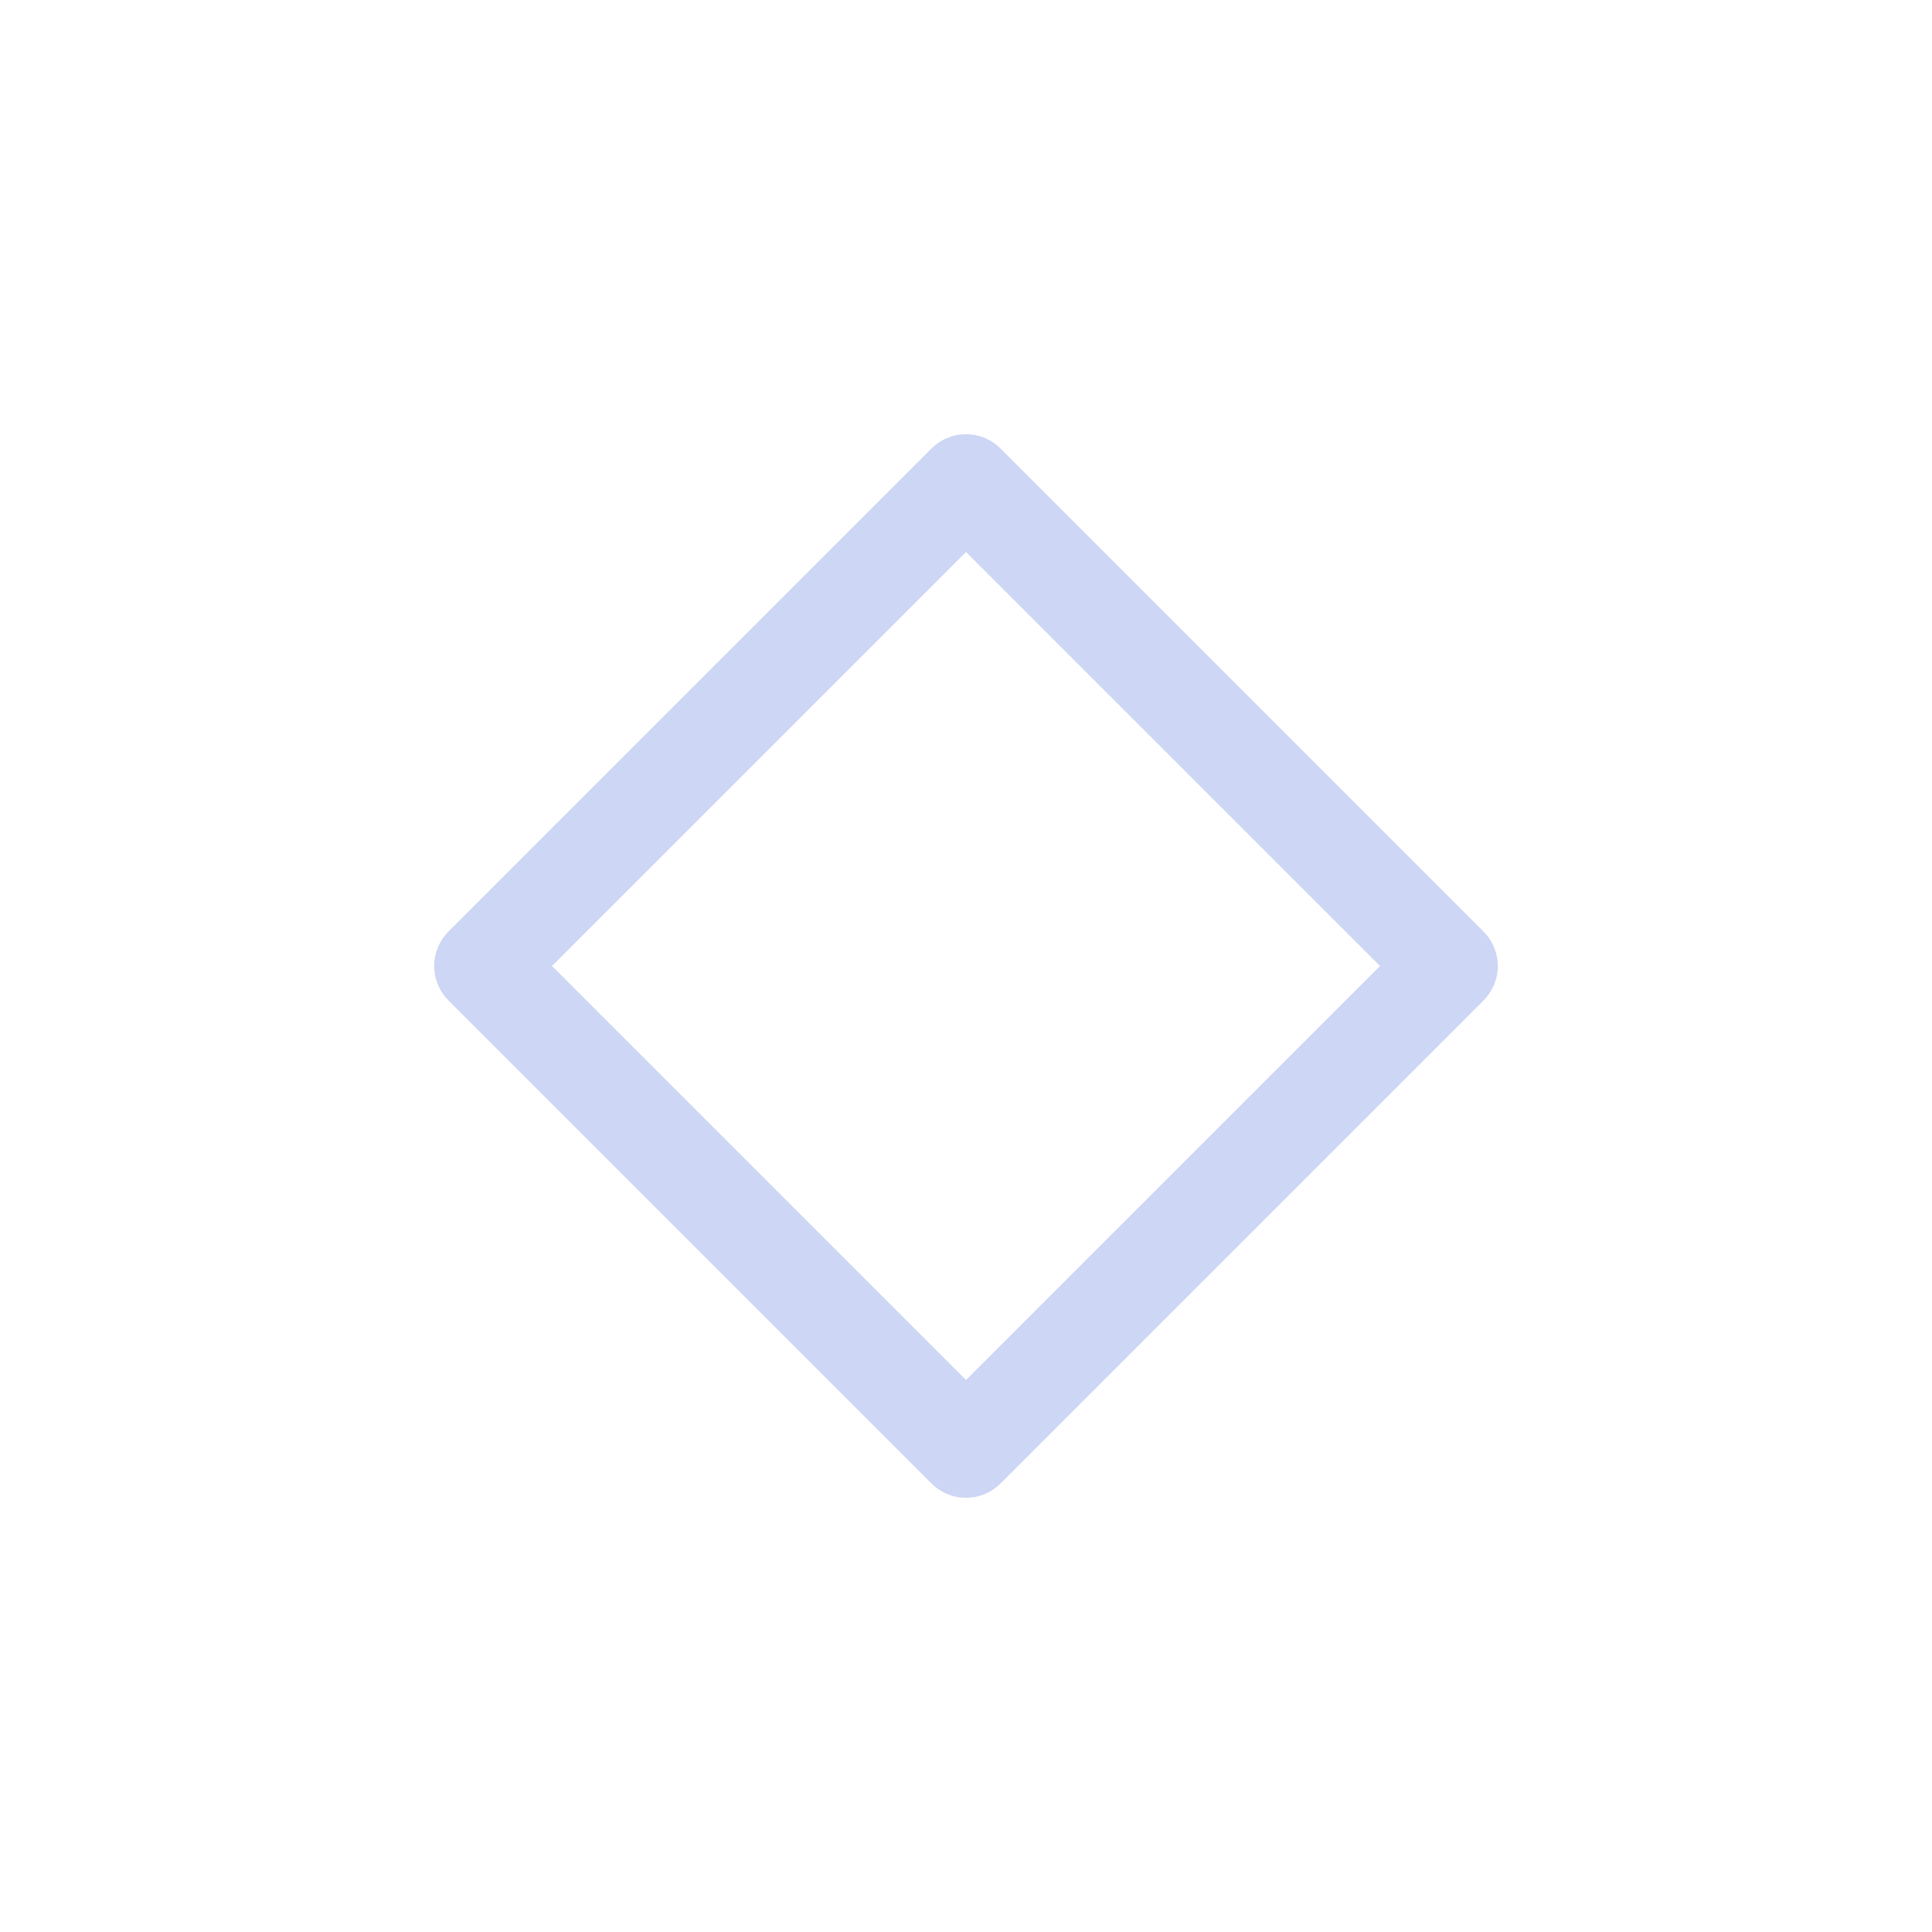
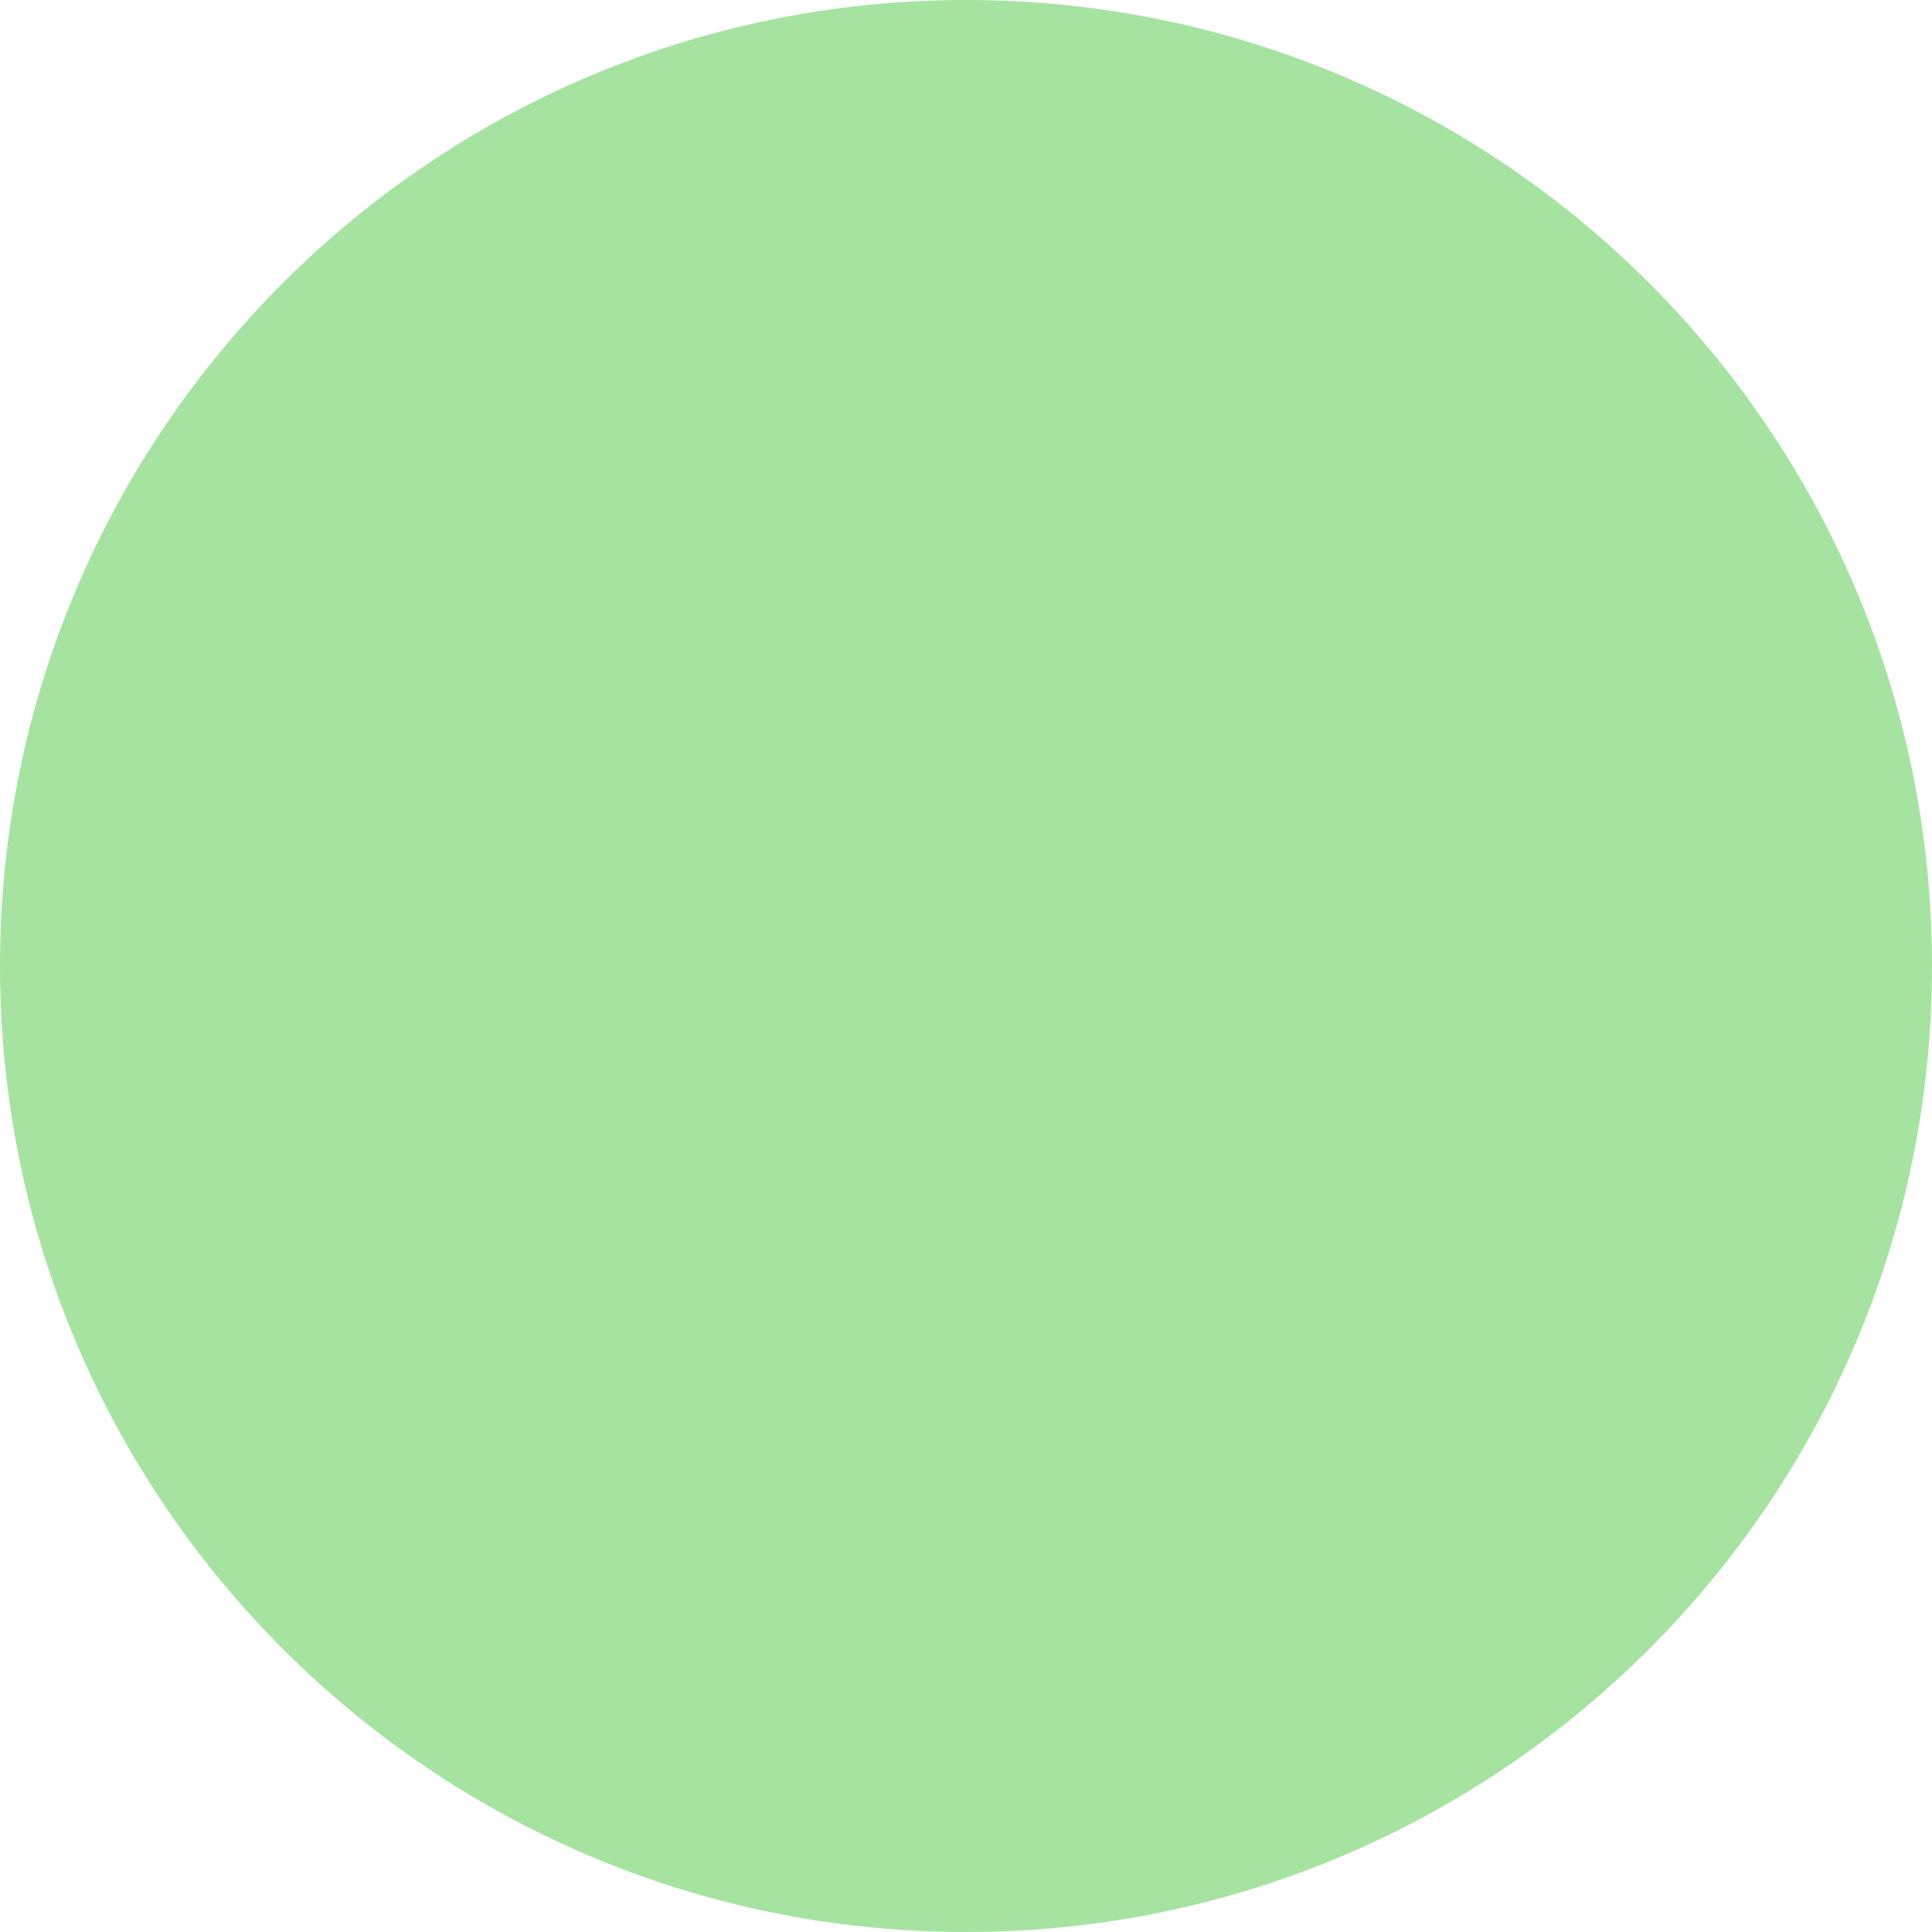
<svg xmlns="http://www.w3.org/2000/svg" viewBox="0 0 50 50" version="1.2" baseProfile="tiny">
  <defs>
</defs>
  <g fill="none" stroke="black" stroke-width="1" fill-rule="evenodd" stroke-linecap="square" stroke-linejoin="bevel">
-     <g fill="none" stroke="#cdd6f4" stroke-opacity="1" stroke-width="1.01" stroke-linecap="round" stroke-linejoin="round" transform="matrix(2.5,0,0,2.5,2.5,2.5)" font-family="SF Pro Text" font-size="10" font-weight="400" font-style="normal">
-       <path vector-effect="none" fill-rule="evenodd" d="M4,9 L9,4 L14,9 L9,14 L4,9" />
+     <g fill="#a6e3a1" fill-opacity="1" stroke="none" transform="matrix(0.714286,0,0,0.714286,-17.8571,-798.943)" font-family="SF Pro Text" font-size="10" font-weight="400" font-style="normal">
+       <circle cx="60" cy="1153.52" r="35" />
    </g>
    <g fill="none" stroke="#000000" stroke-opacity="1" stroke-width="1" stroke-linecap="square" stroke-linejoin="bevel" transform="matrix(1,0,0,1,0,0)" font-family="SF Pro Text" font-size="10" font-weight="400" font-style="normal">
</g>
  </g>
</svg>
